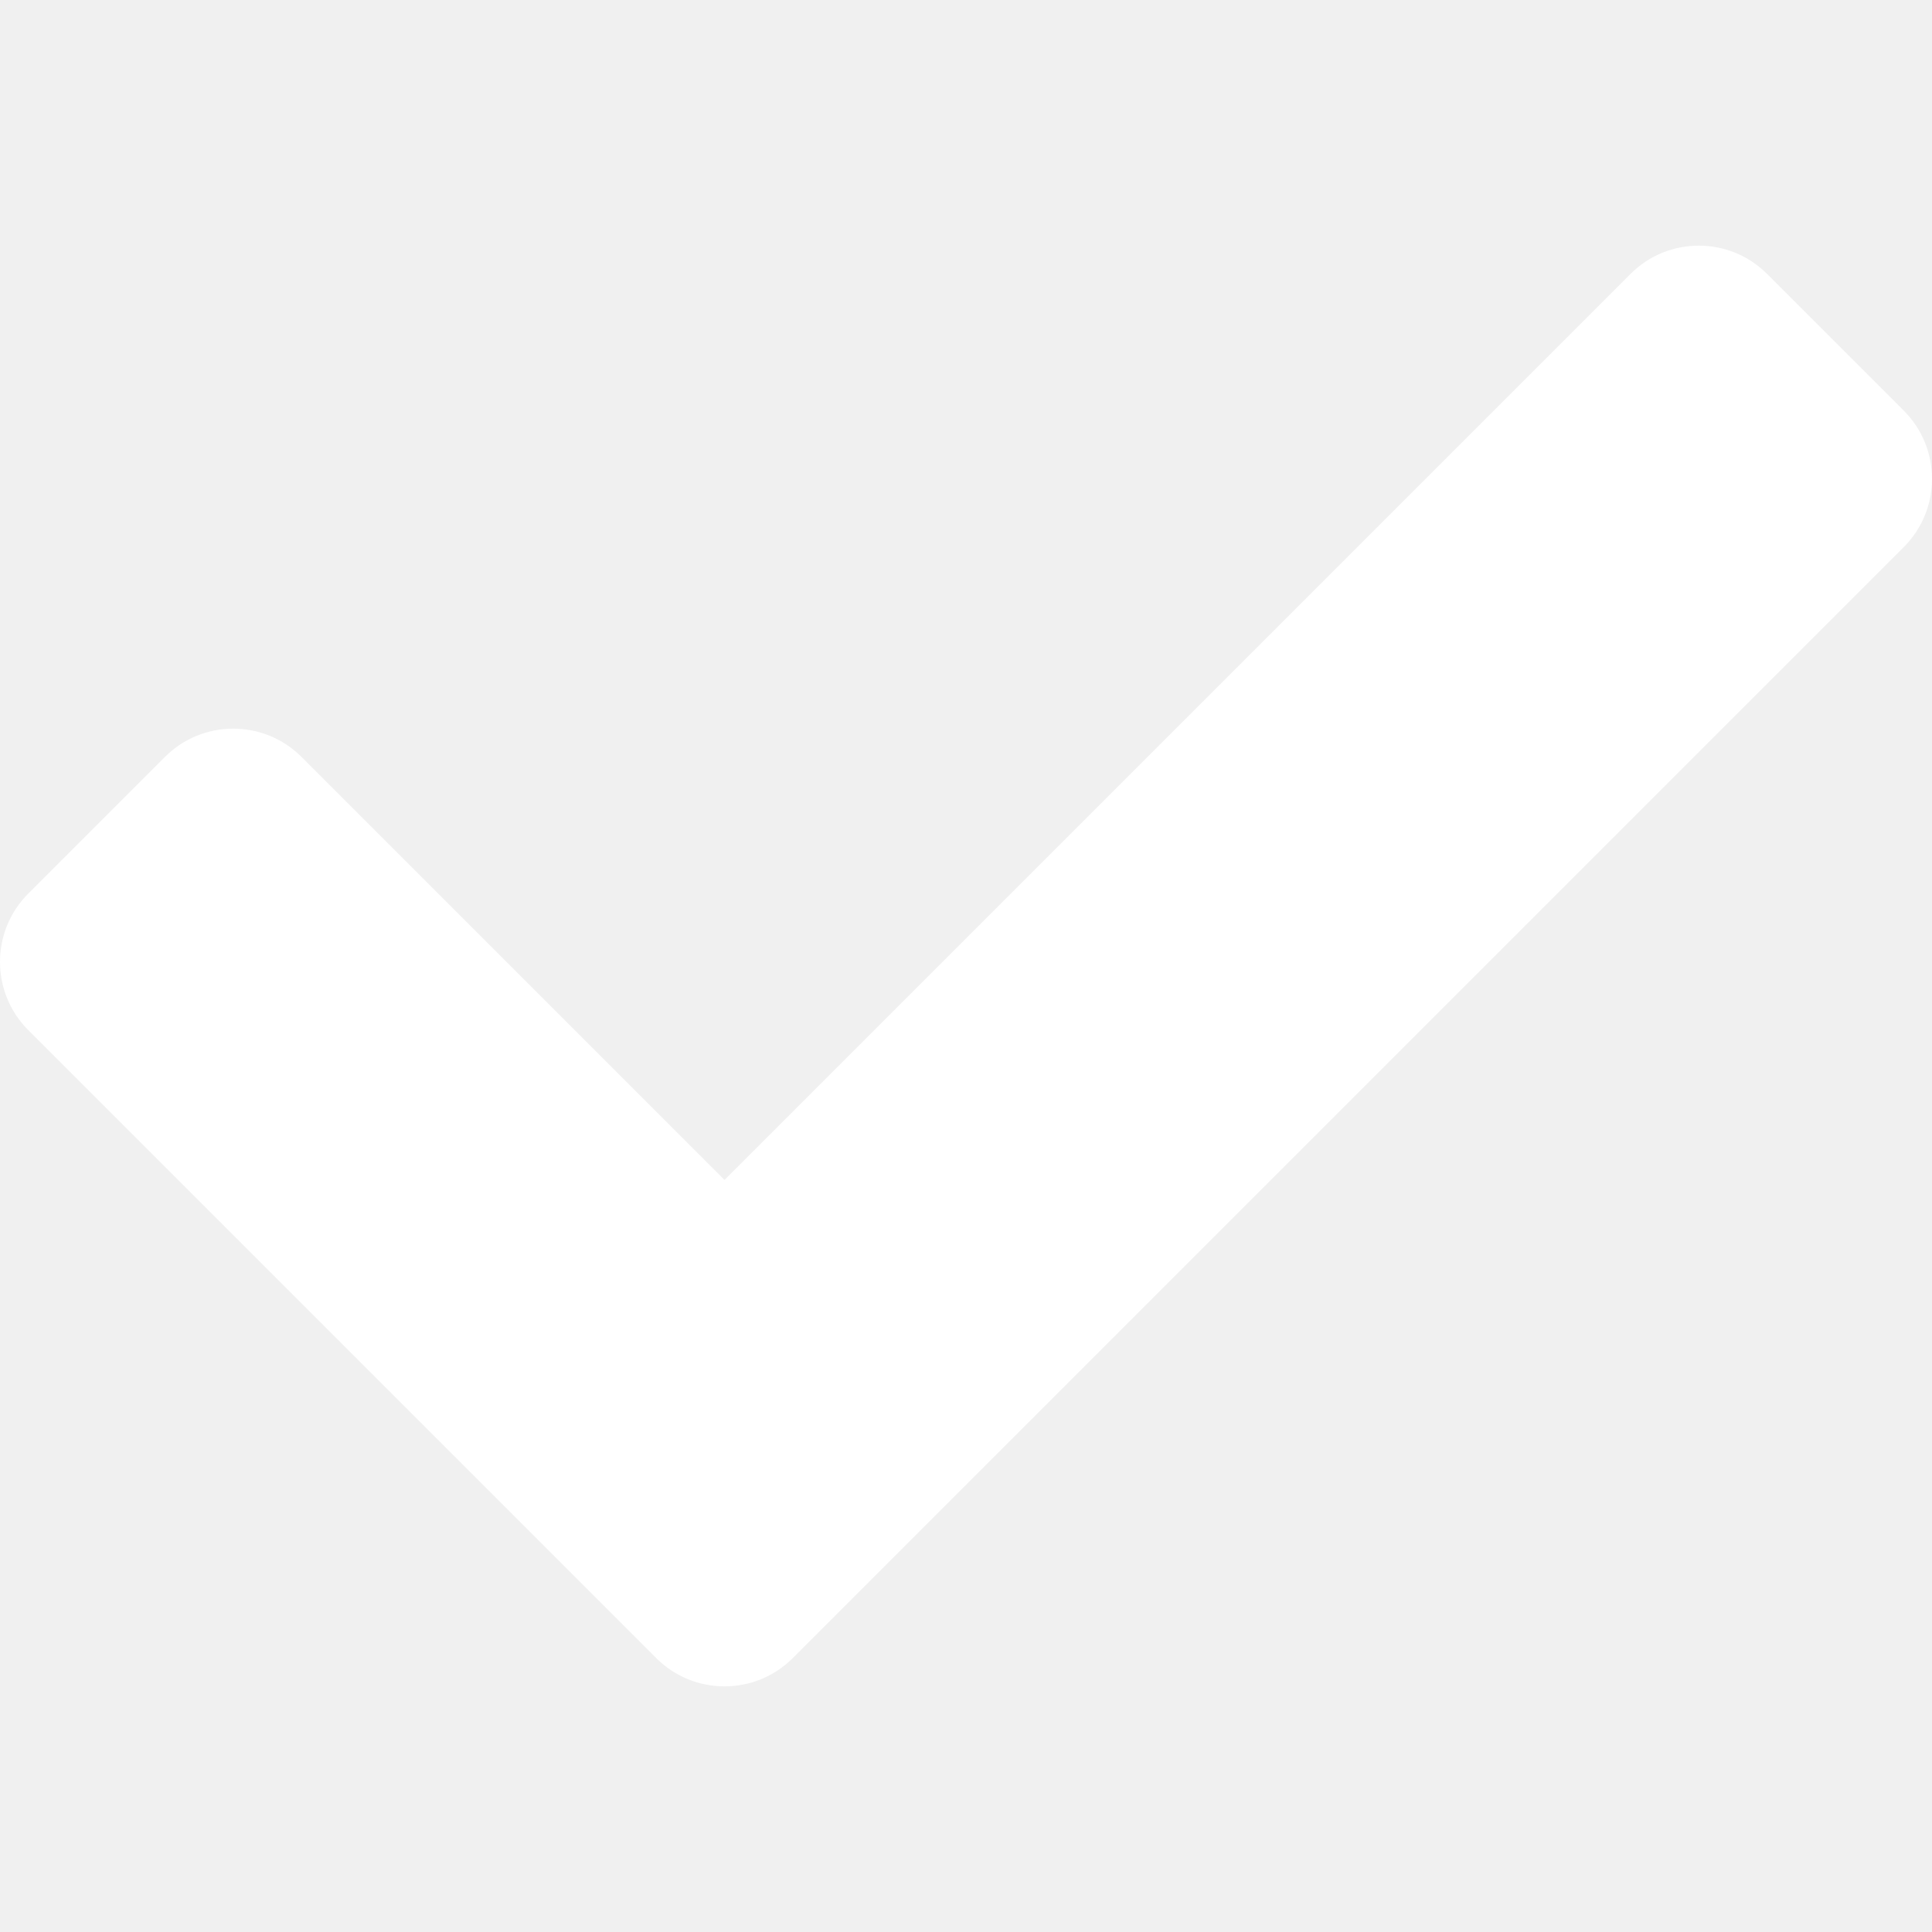
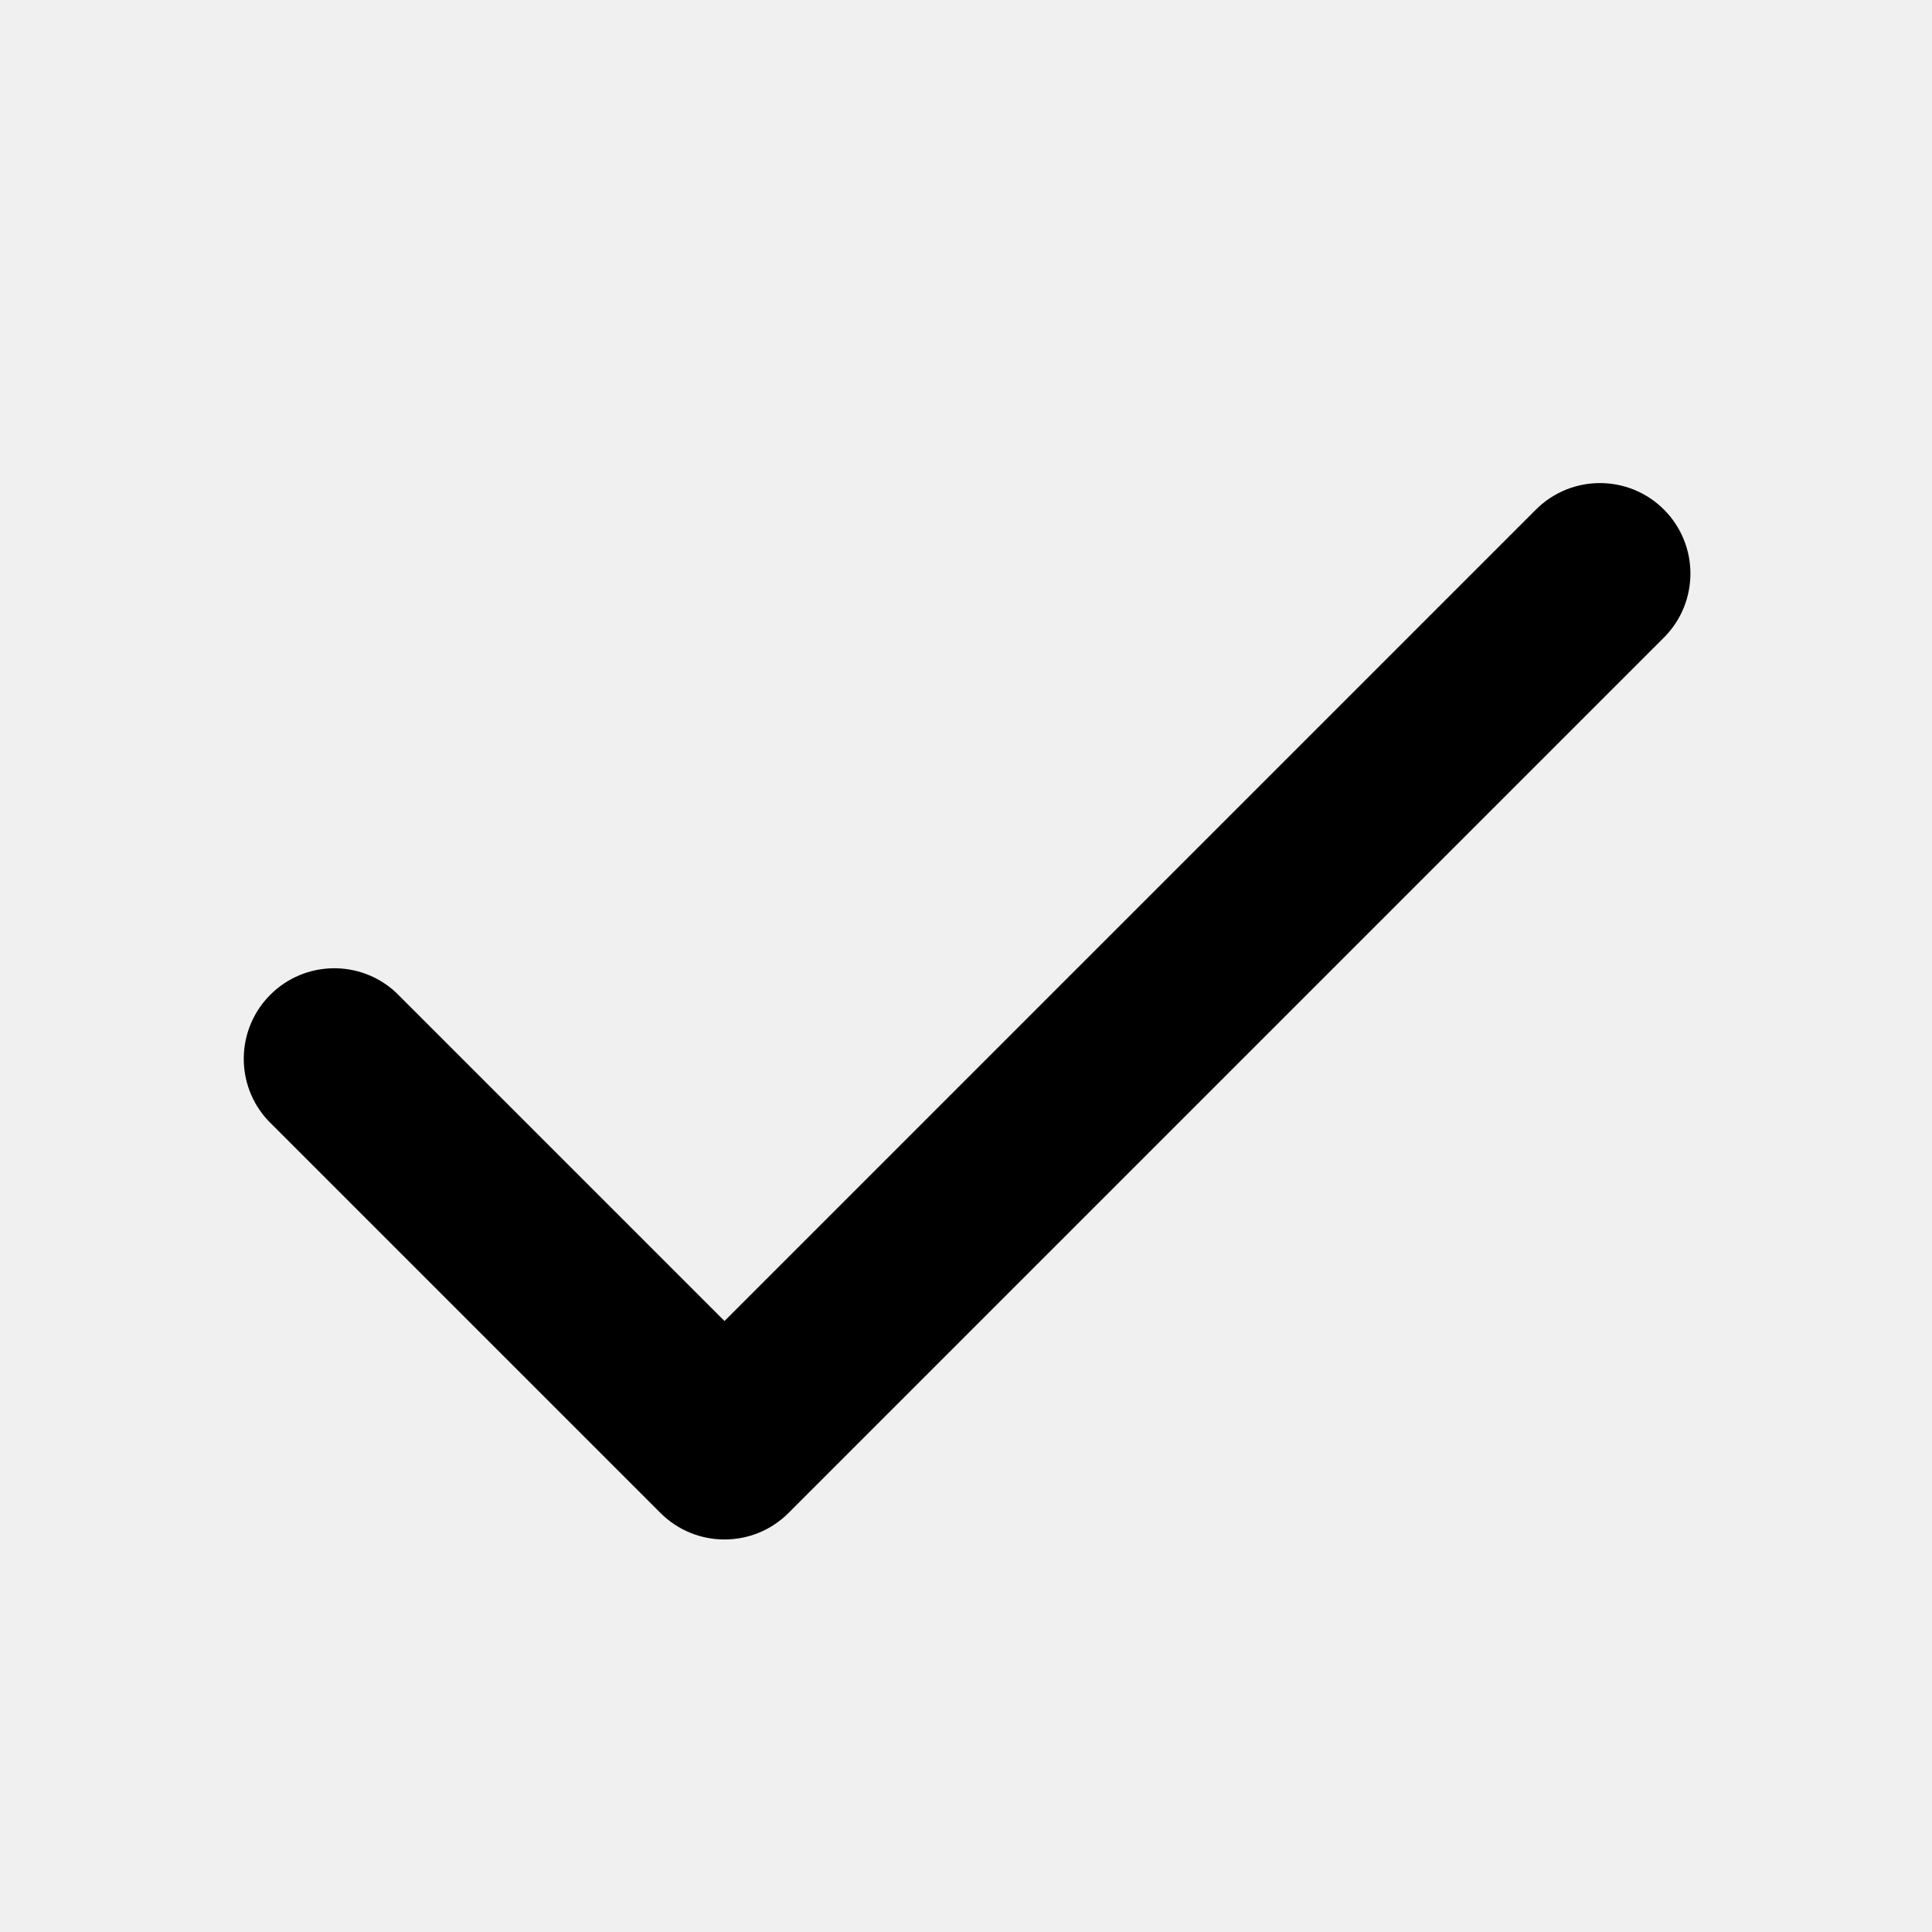
- <svg xmlns="http://www.w3.org/2000/svg" viewBox="0 0 512 512" fill="#ffffff">
-   <path d="M173.898 439.404l-166.4-166.4c-9.997-9.997-9.997-26.206 0-36.204l36.203-36.204c9.997-9.998 26.207-9.998 36.204 0L192 312.69 432.095 72.596c9.997-9.997 26.207-9.997 36.204 0l36.203 36.204c9.997 9.997 9.997 26.206 0 36.204l-294.4 294.401c-9.998 9.997-26.207 9.997-36.204-.001z" />
+ <svg xmlns="http://www.w3.org/2000/svg" viewBox="0 0 16 16" width="16" height="16">
+   <path fill-rule="evenodd" d="M13.78 4.22a.75.75 0 010 1.06l-7.25 7.25a.75.75 0 01-1.06 0L2.22 9.28a.75.75 0 011.06-1.06L6 10.94l6.72-6.72a.75.75 0 011.06 0z" />
</svg>
